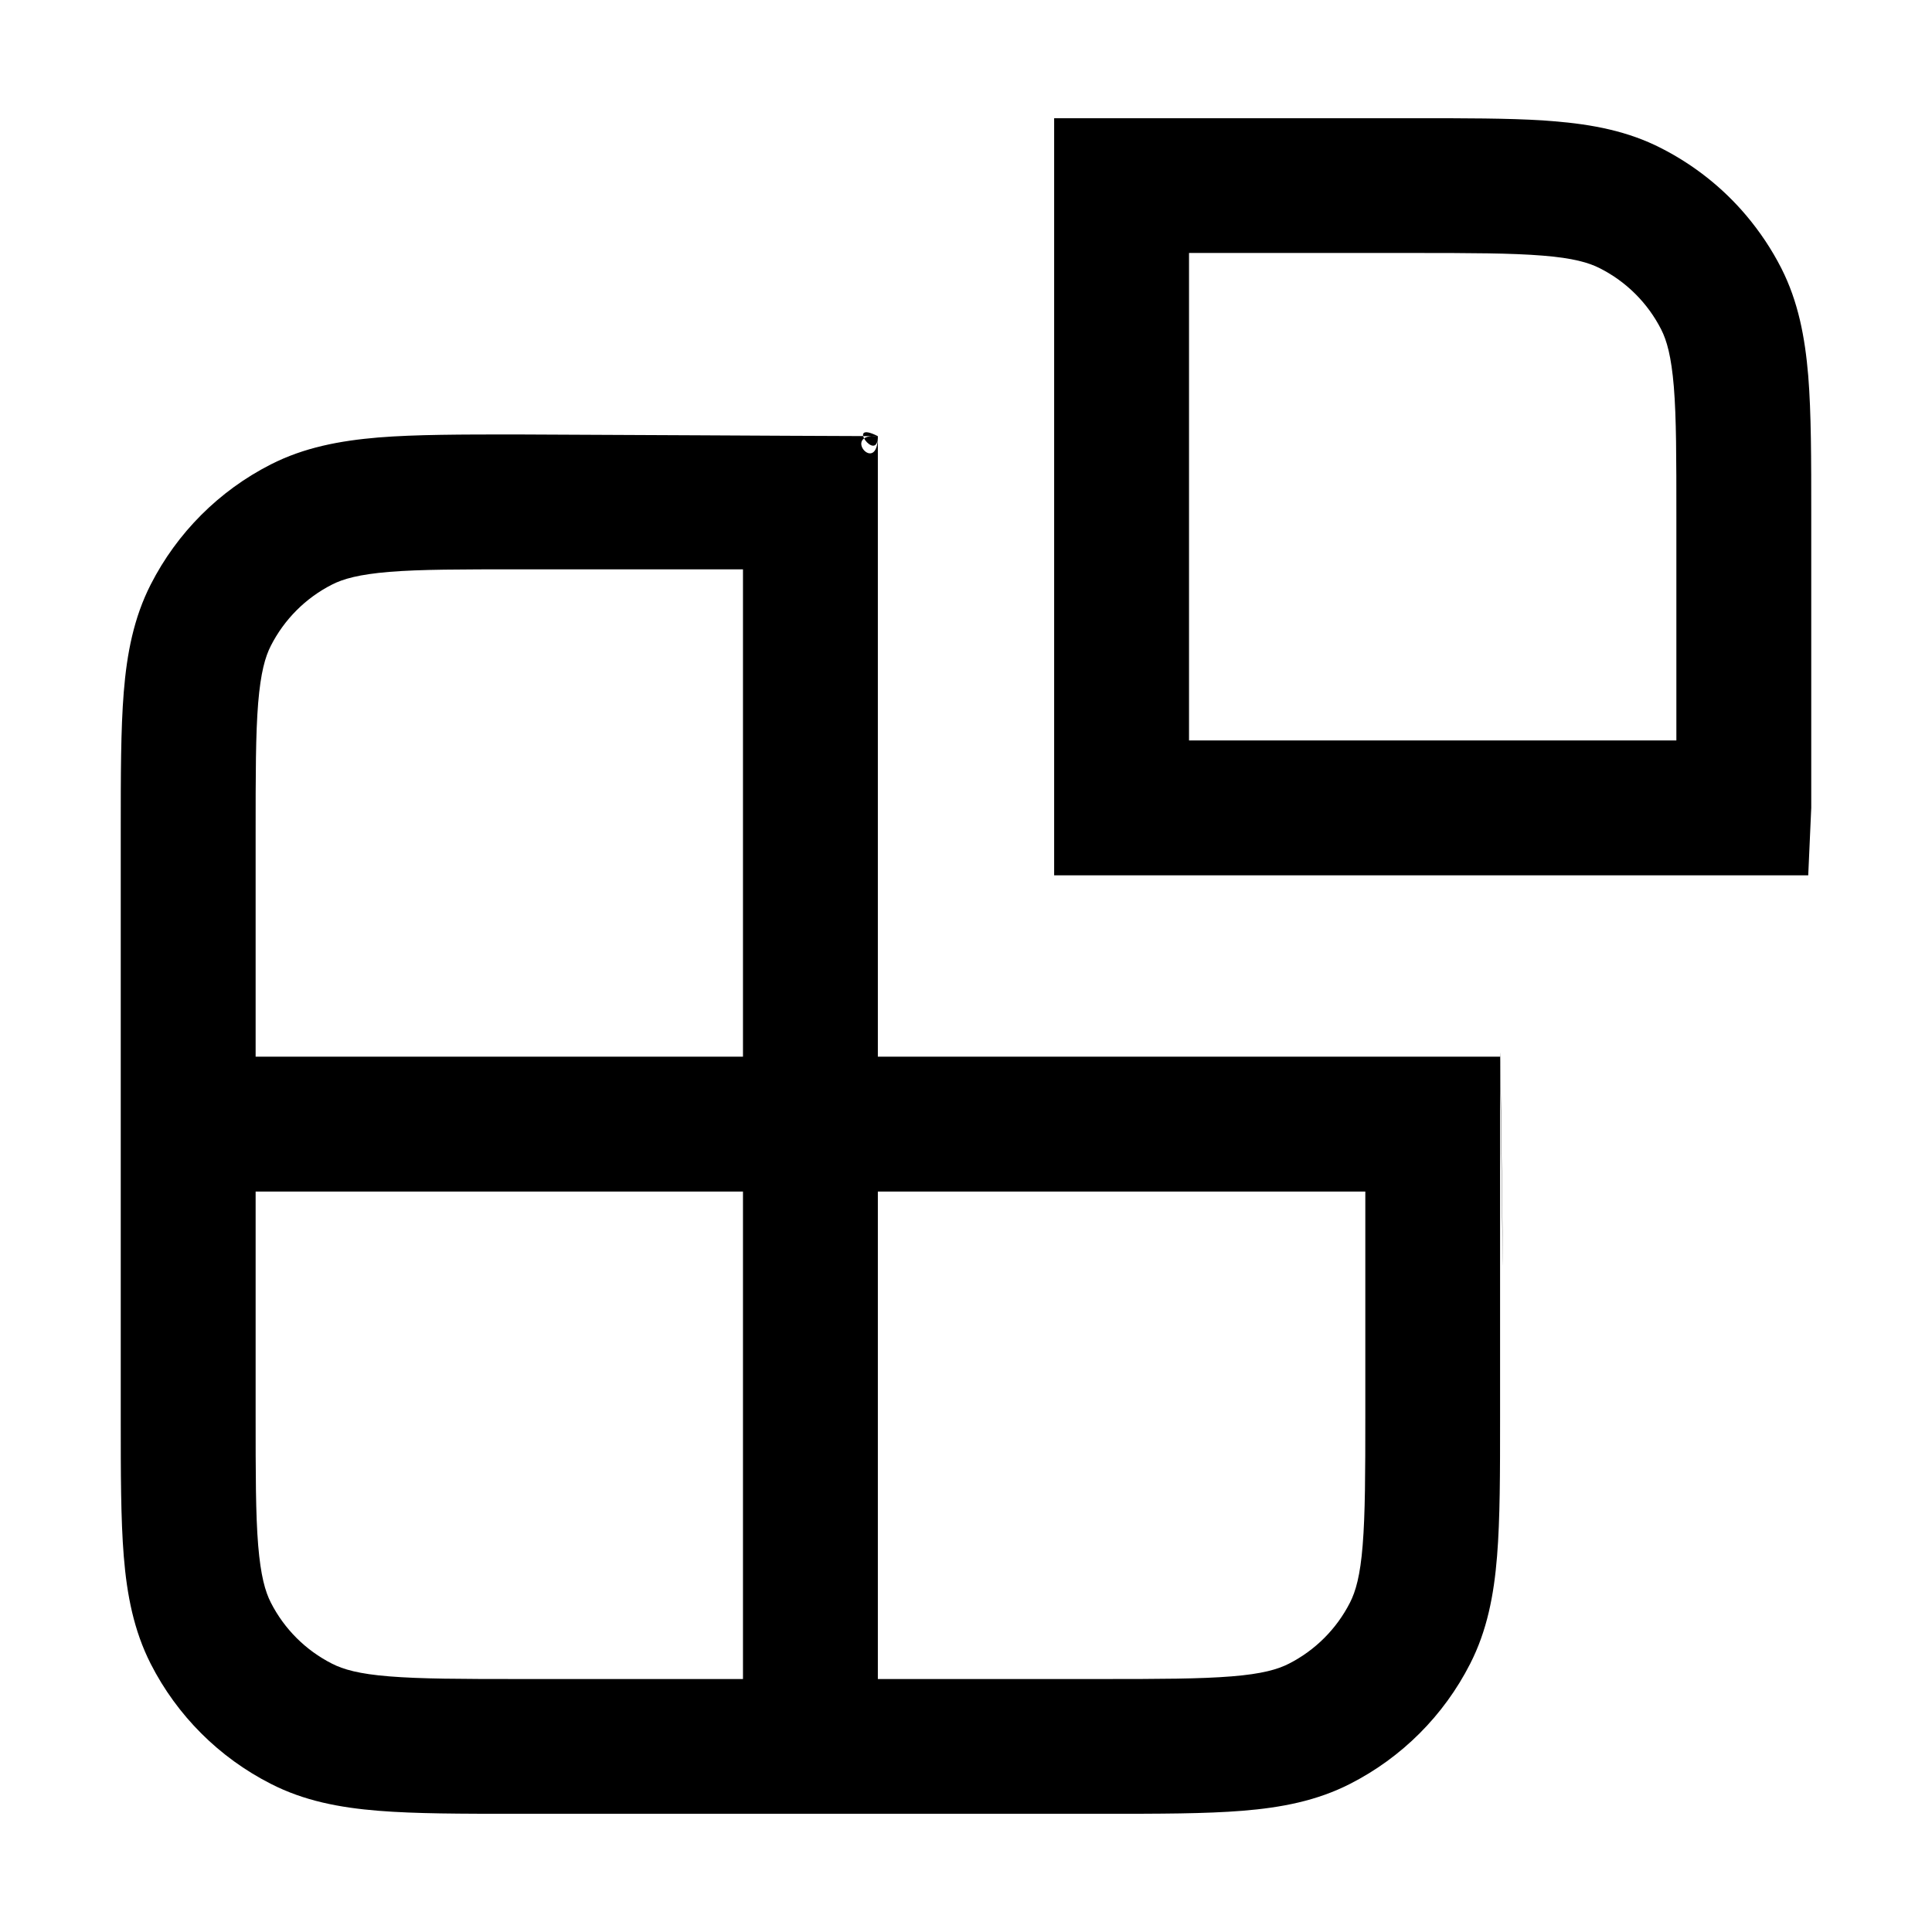
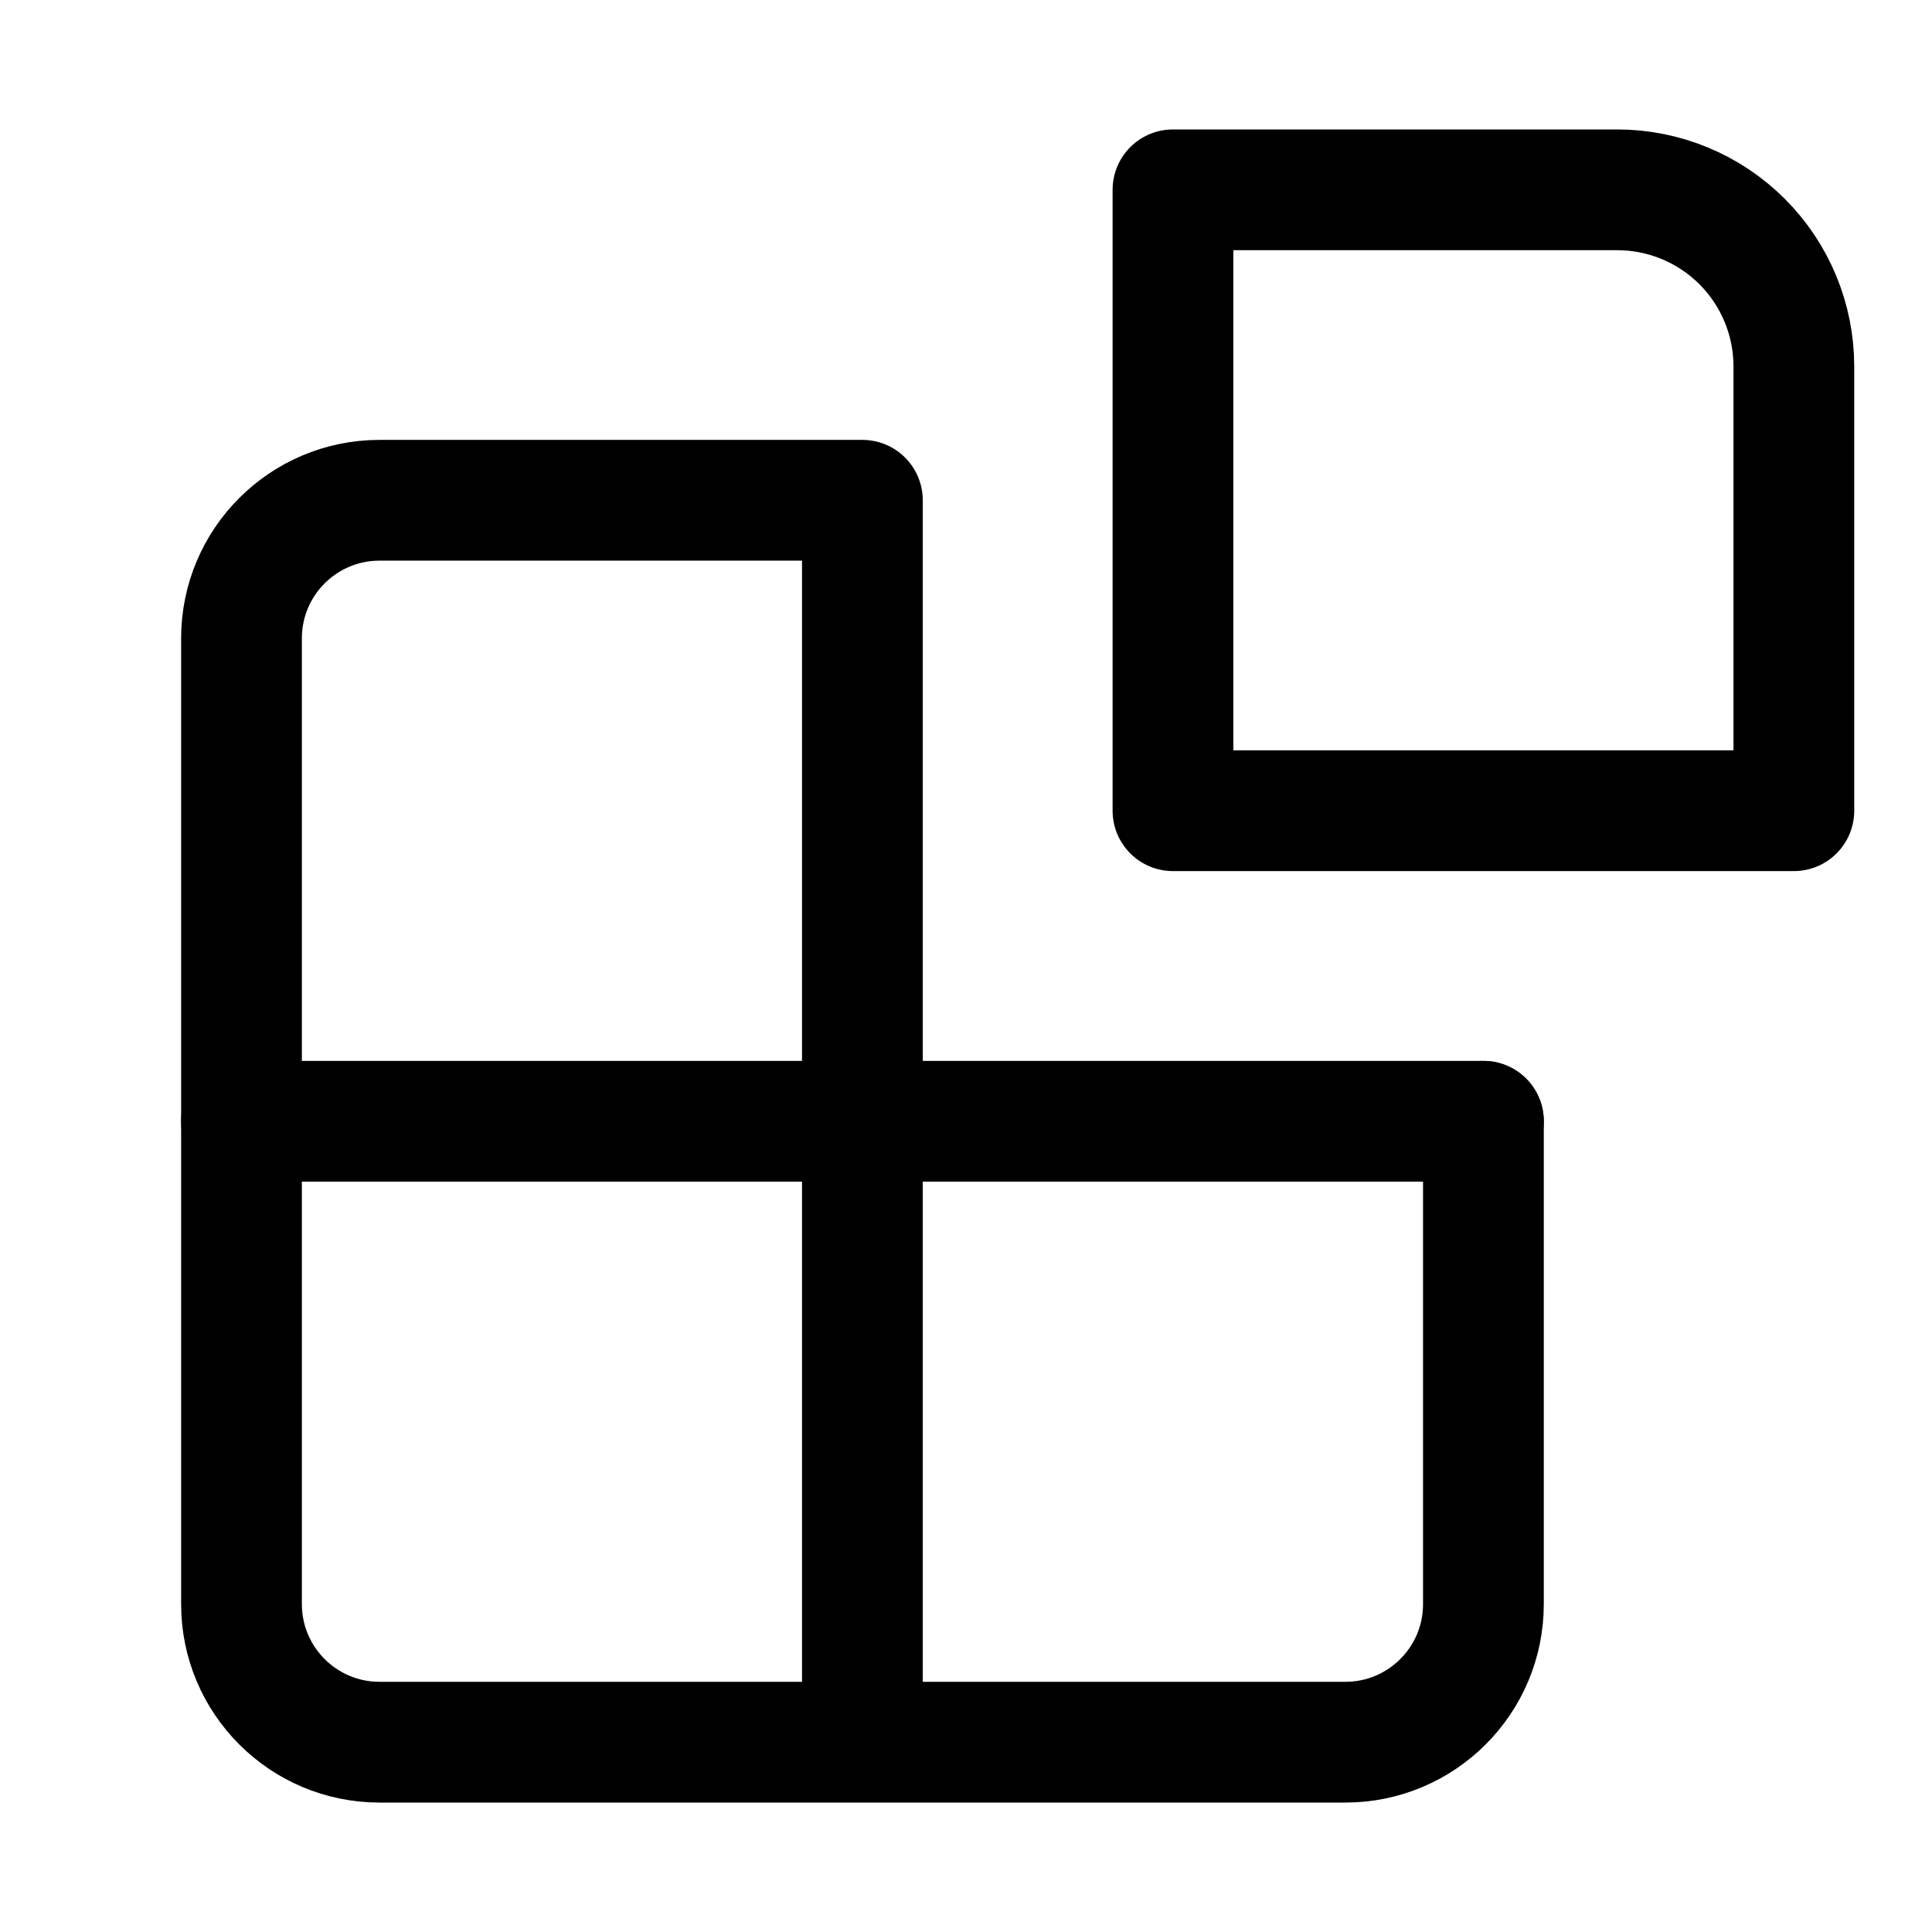
<svg xmlns="http://www.w3.org/2000/svg" width="16" height="16" viewBox="0 0 16 16" fill="none">
-   <path fill-rule="evenodd" clip-rule="evenodd" d="M4.284 3.598C4.284 3.598 5.194 3.602 5.777 3.605C6.36 3.608 6.687 3.61 7.27 3.612C7.27 3.945 6.961 3.587 7.27 3.612C7.27 3.846 6.994 3.472 7.27 3.612C7.27 4.092 7.27 8.201 7.27 8.751C7.442 8.751 12.166 8.751 12.423 8.751C12.474 12.865 12.423 8.29 12.423 8.751V11.738C12.423 12.199 12.423 12.579 12.398 12.888C12.372 13.209 12.316 13.503 12.175 13.779C11.957 14.207 11.609 14.555 11.181 14.773C10.905 14.914 10.611 14.97 10.29 14.996C9.981 15.021 9.601 15.021 9.14 15.021H4.284C3.822 15.021 3.442 15.021 3.133 14.996C2.812 14.97 2.518 14.914 2.243 14.773C1.814 14.555 1.466 14.207 1.248 13.779C1.108 13.503 1.051 13.209 1.025 12.888C1 12.579 1 12.199 1 11.738V6.882C1 6.42 1 6.04 1.025 5.731C1.051 5.41 1.108 5.116 1.248 4.841C1.466 4.413 1.814 4.064 2.243 3.846C2.518 3.706 2.812 3.65 3.133 3.623C3.442 3.598 3.822 3.598 4.284 3.598ZM2.117 9.868V11.715C2.117 12.205 2.117 12.539 2.138 12.797C2.159 13.049 2.196 13.18 2.243 13.272C2.354 13.49 2.531 13.667 2.75 13.778C2.842 13.825 2.972 13.863 3.224 13.883C3.482 13.904 3.817 13.905 4.307 13.905H6.153V9.868H2.117ZM6.153 8.751H2.117V6.905C2.117 6.415 2.117 6.08 2.138 5.822C2.159 5.57 2.196 5.44 2.243 5.348C2.354 5.13 2.531 4.952 2.75 4.841C2.842 4.794 2.972 4.757 3.224 4.736C3.482 4.715 3.817 4.715 4.307 4.715H6.153V8.751ZM7.27 9.868V13.905H9.117C9.607 13.905 9.941 13.904 10.199 13.883C10.451 13.863 10.582 13.825 10.674 13.778C10.892 13.667 11.069 13.49 11.18 13.272C11.227 13.18 11.265 13.049 11.285 12.797C11.306 12.539 11.307 12.205 11.307 11.715V9.868H7.27Z" fill="currentColor" />
-   <path fill-rule="evenodd" clip-rule="evenodd" d="M13.757 1.227C13.482 1.086 13.188 1.03 12.867 1.004C12.837 1.002 12.807 0.999 12.776 0.997C12.484 0.979 12.133 0.979 11.716 0.979H8.73V7.249H14.975L15 6.69V4.262C15 3.801 15 3.421 14.975 3.112C14.948 2.791 14.892 2.497 14.752 2.221C14.672 2.064 14.574 1.918 14.462 1.785C14.268 1.555 14.028 1.365 13.757 1.227ZM9.847 6.132H13.883V4.285C13.883 3.795 13.883 3.461 13.862 3.203C13.841 2.951 13.804 2.82 13.757 2.728C13.646 2.51 13.469 2.333 13.25 2.222C13.158 2.175 13.028 2.137 12.776 2.117C12.518 2.096 12.184 2.095 11.693 2.095H9.847V6.132Z" fill="currentColor" />
+   <path d="M7.142 9.286L12.285 9.286M7.142 9.286L2 9.286M7.142 9.286L7.142 13.999" stroke="currentColor" stroke-linecap="round" stroke-linejoin="round" />
+   <path d="M12.285 9.286V13.285C12.285 13.916 11.773 14.428 11.142 14.428H3.143C2.512 14.428 2 13.916 2 13.285V5.286C2 4.655 2.512 4.143 3.143 4.143H7.142V9.286" stroke="currentColor" stroke-linecap="round" stroke-linejoin="round" />
+   <path d="M9.714 1.572V6.714H14.856V3.035C14.856 2.647 14.702 2.275 14.428 2.001C14.153 1.726 13.781 1.572 13.393 1.572H9.714Z" stroke="currentColor" stroke-linejoin="round" />
</svg>
